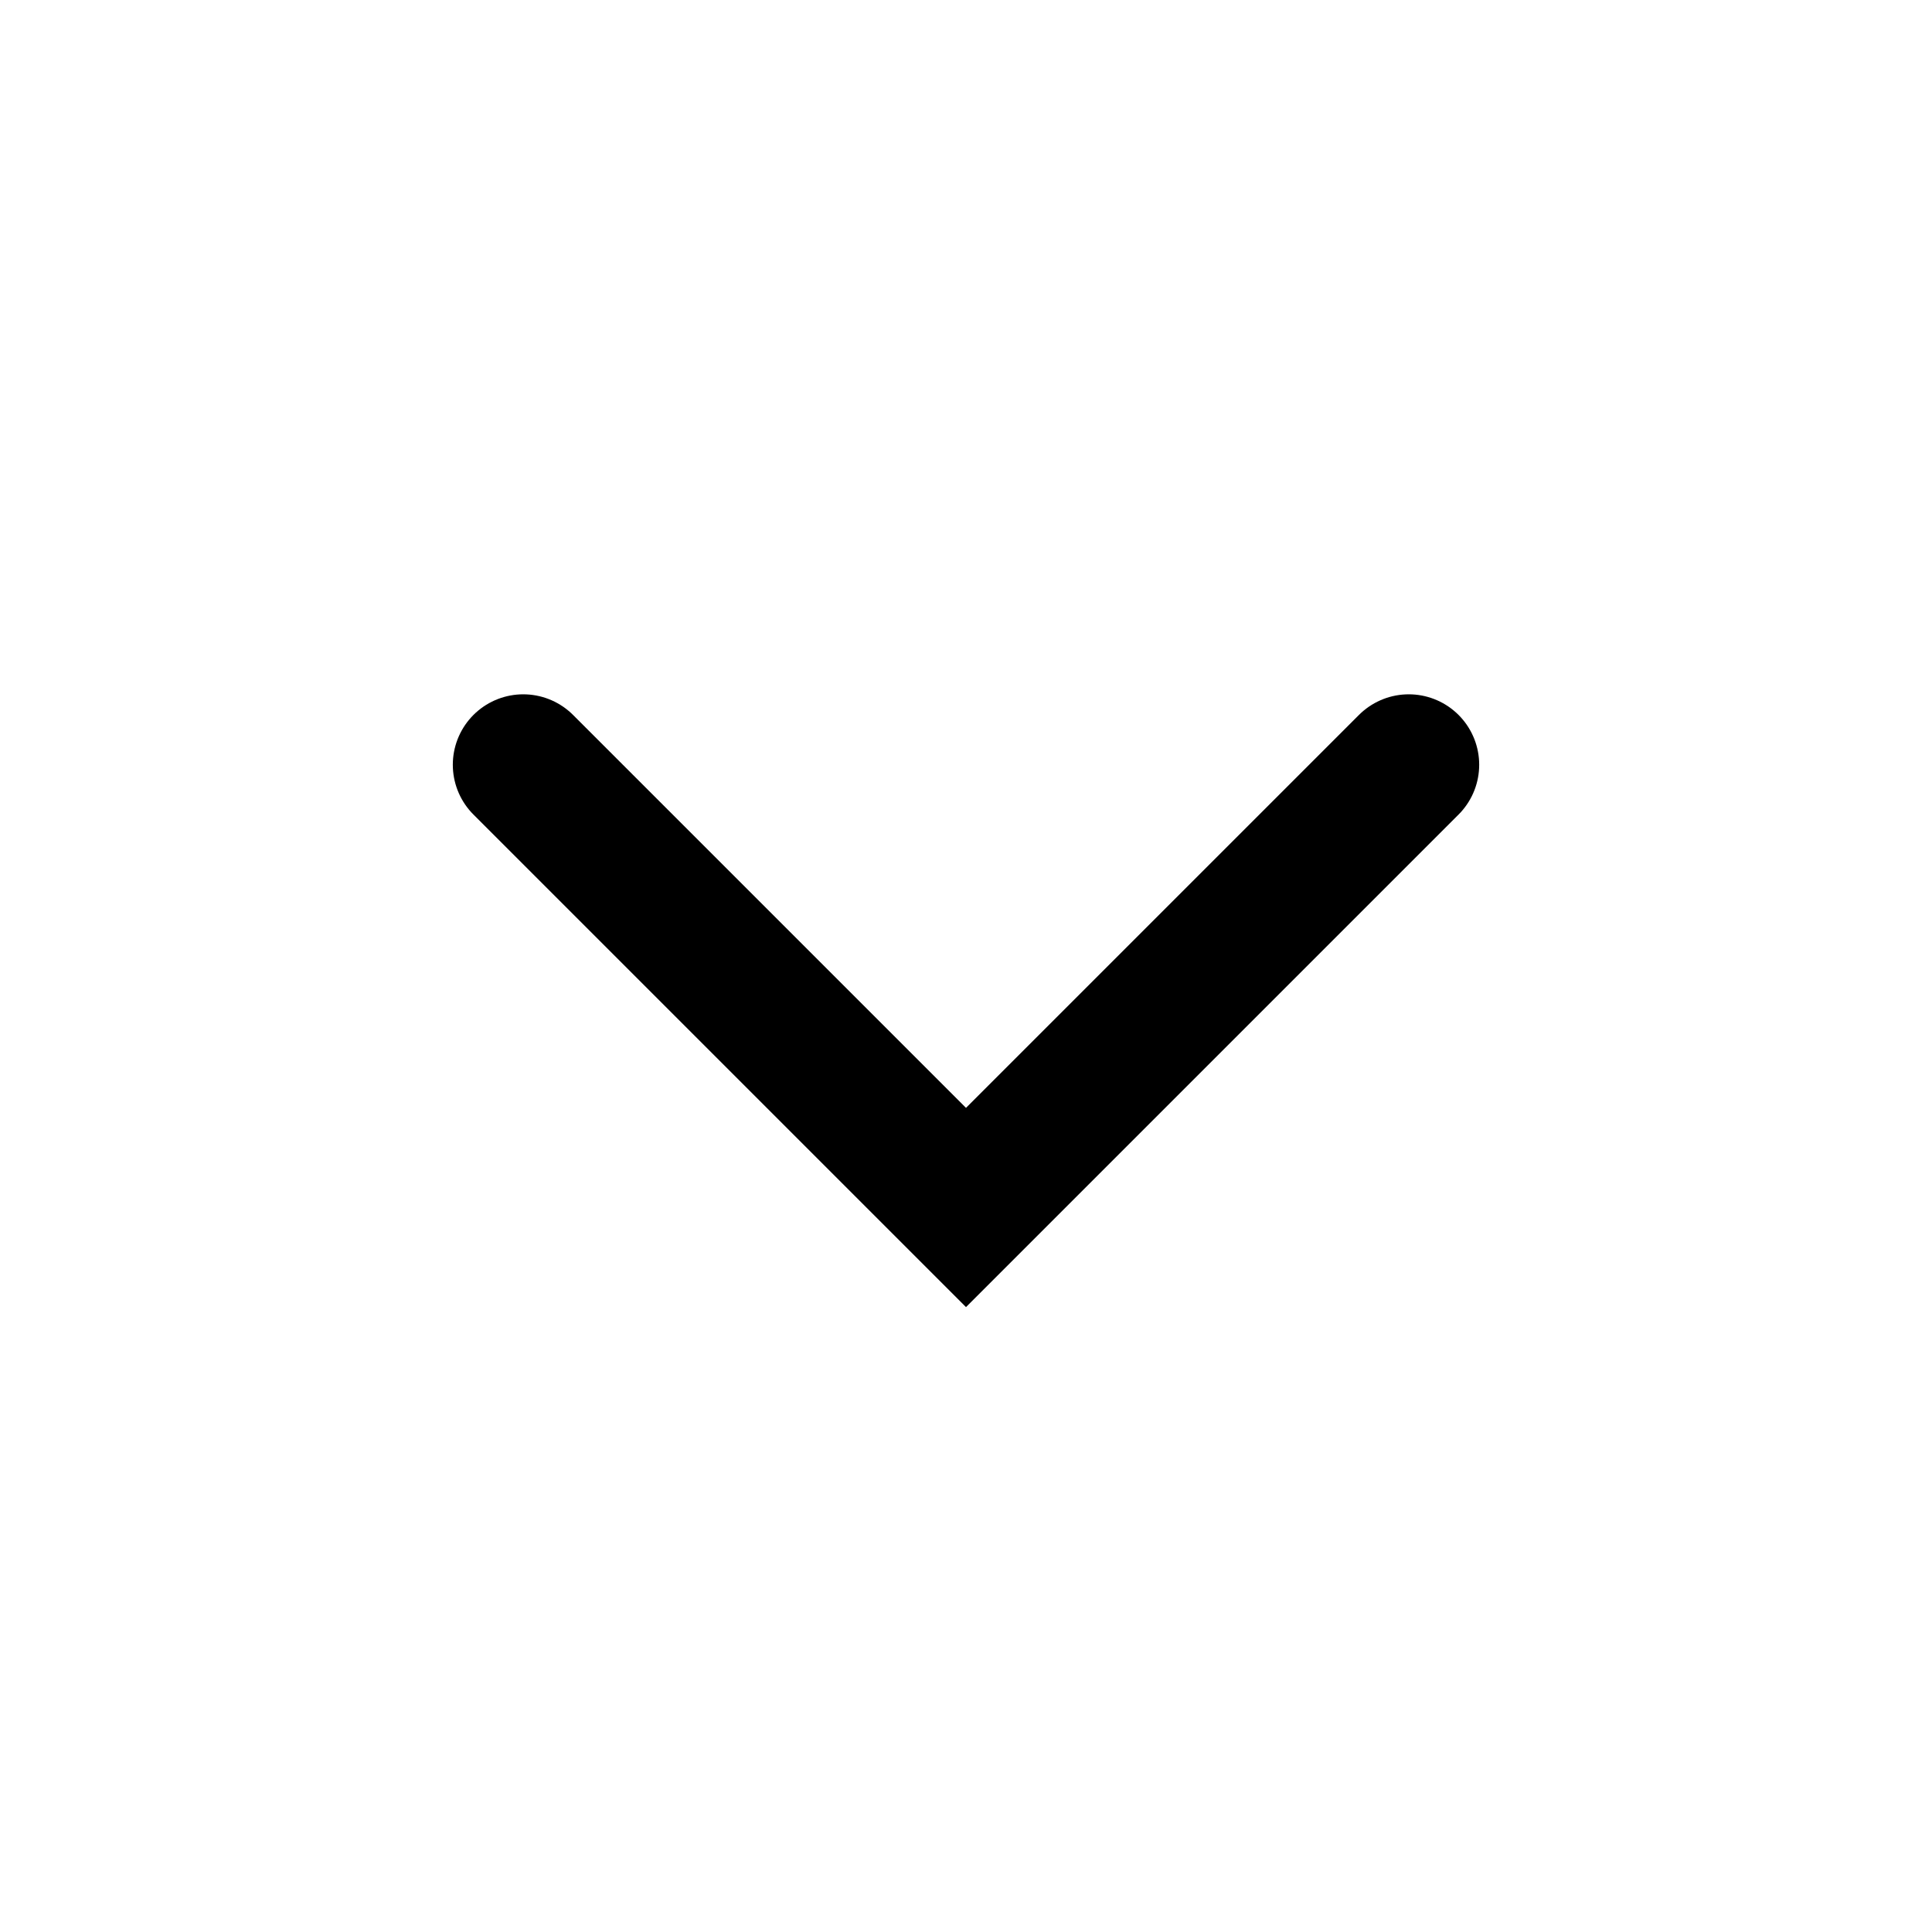
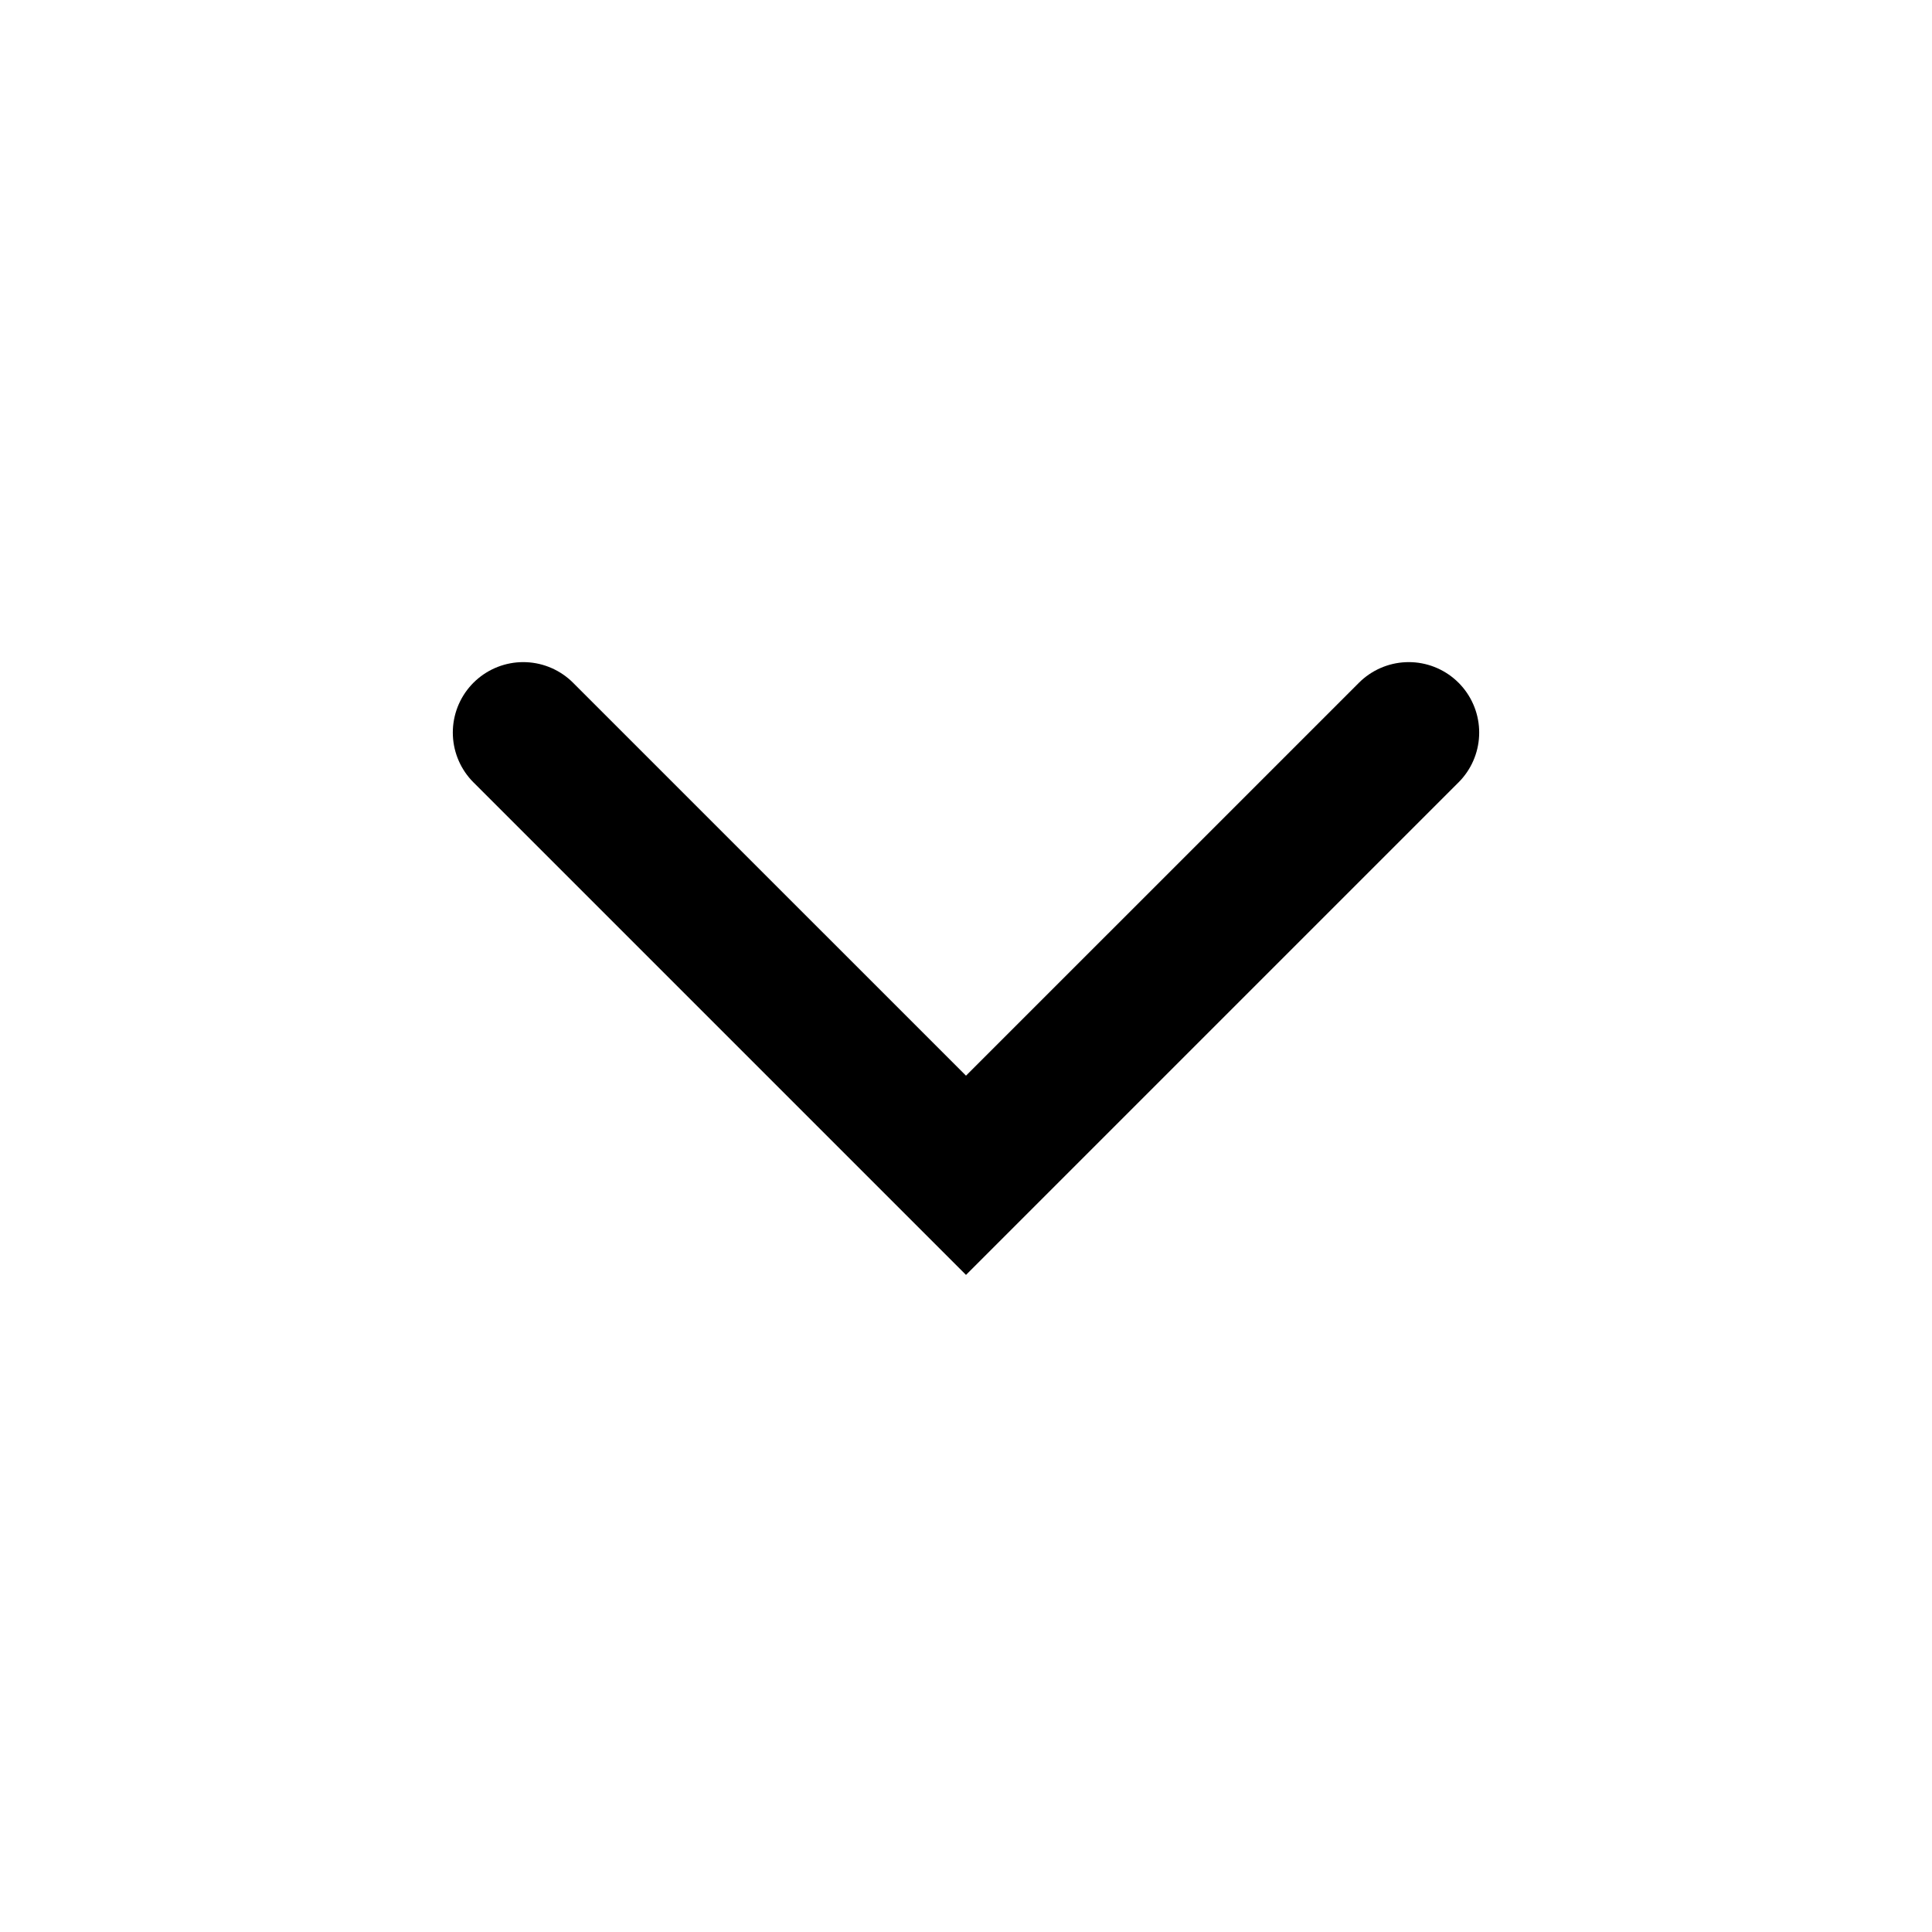
<svg xmlns="http://www.w3.org/2000/svg" viewBox="0 0 24 24" width="24" height="24" fill="none" stroke="currentColor" stroke-width="1.75" stroke-linecap="round">
-   <path d="M6.5 9.5L12 15l5.5-5.5" />
+   <g transform="translate(0 -0.4)">
+     <path d="M6.5 9.5L12 15l5.5-5.5" />
+   </g>
</svg>
